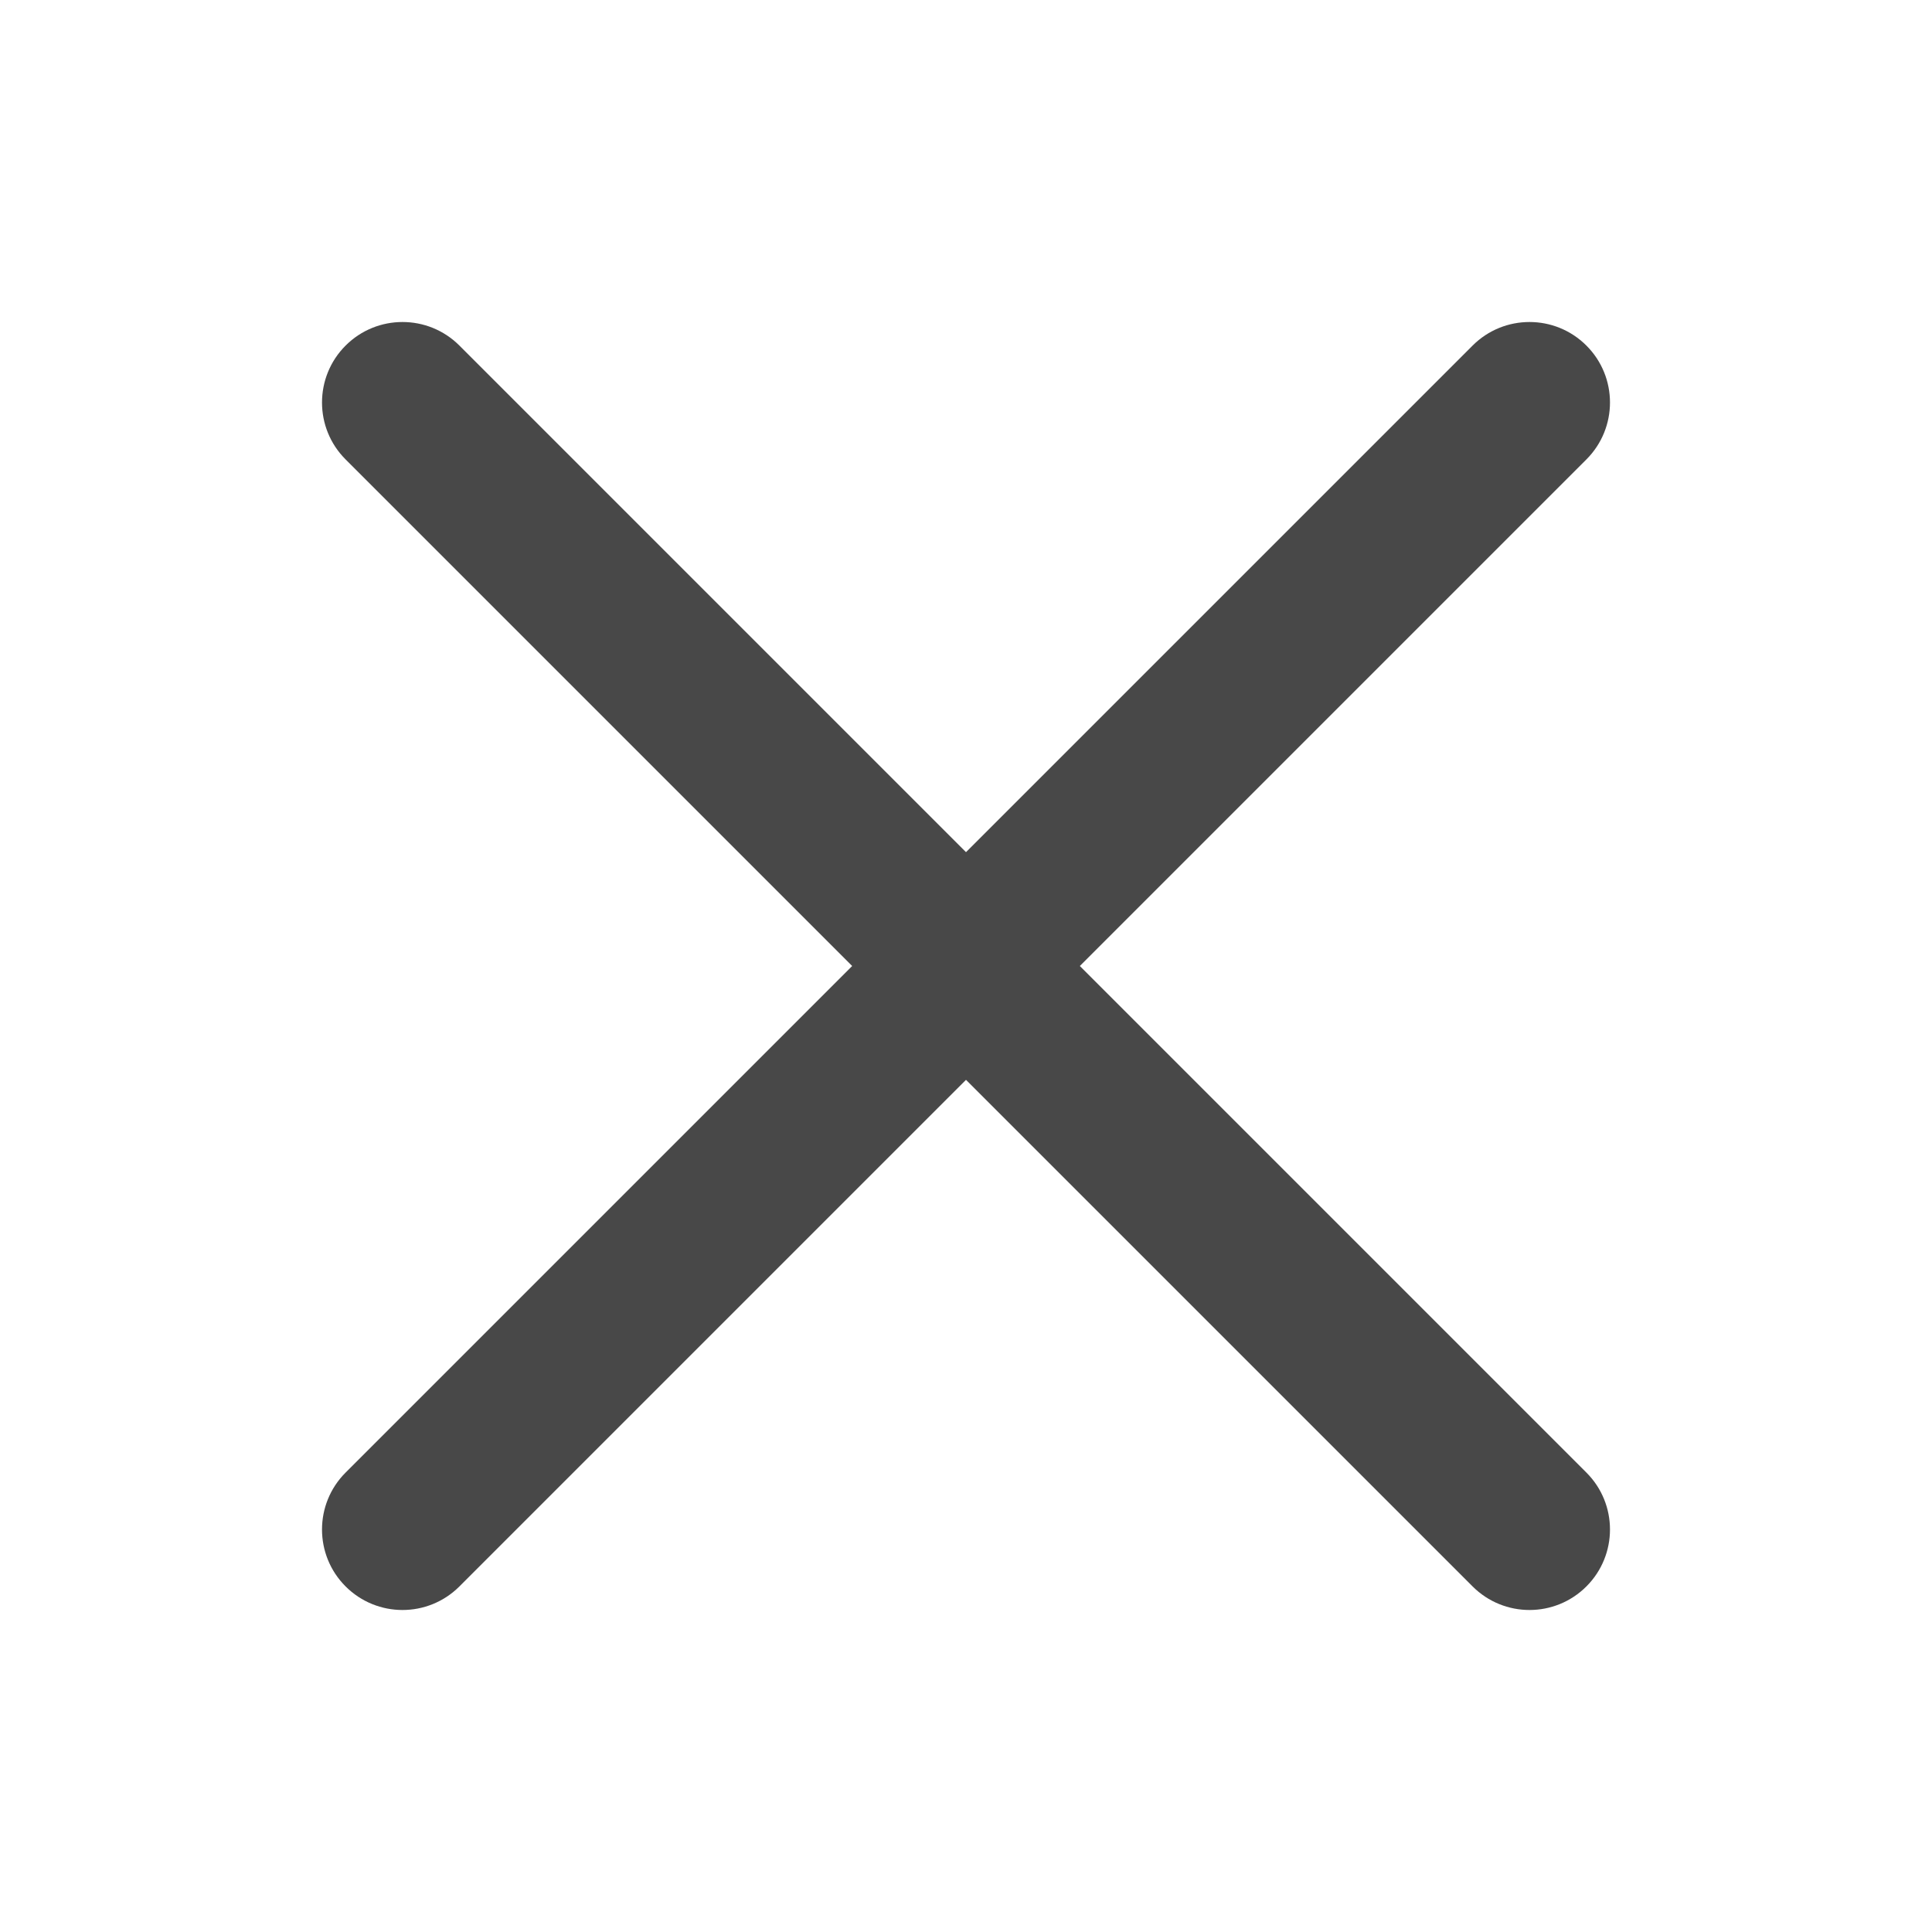
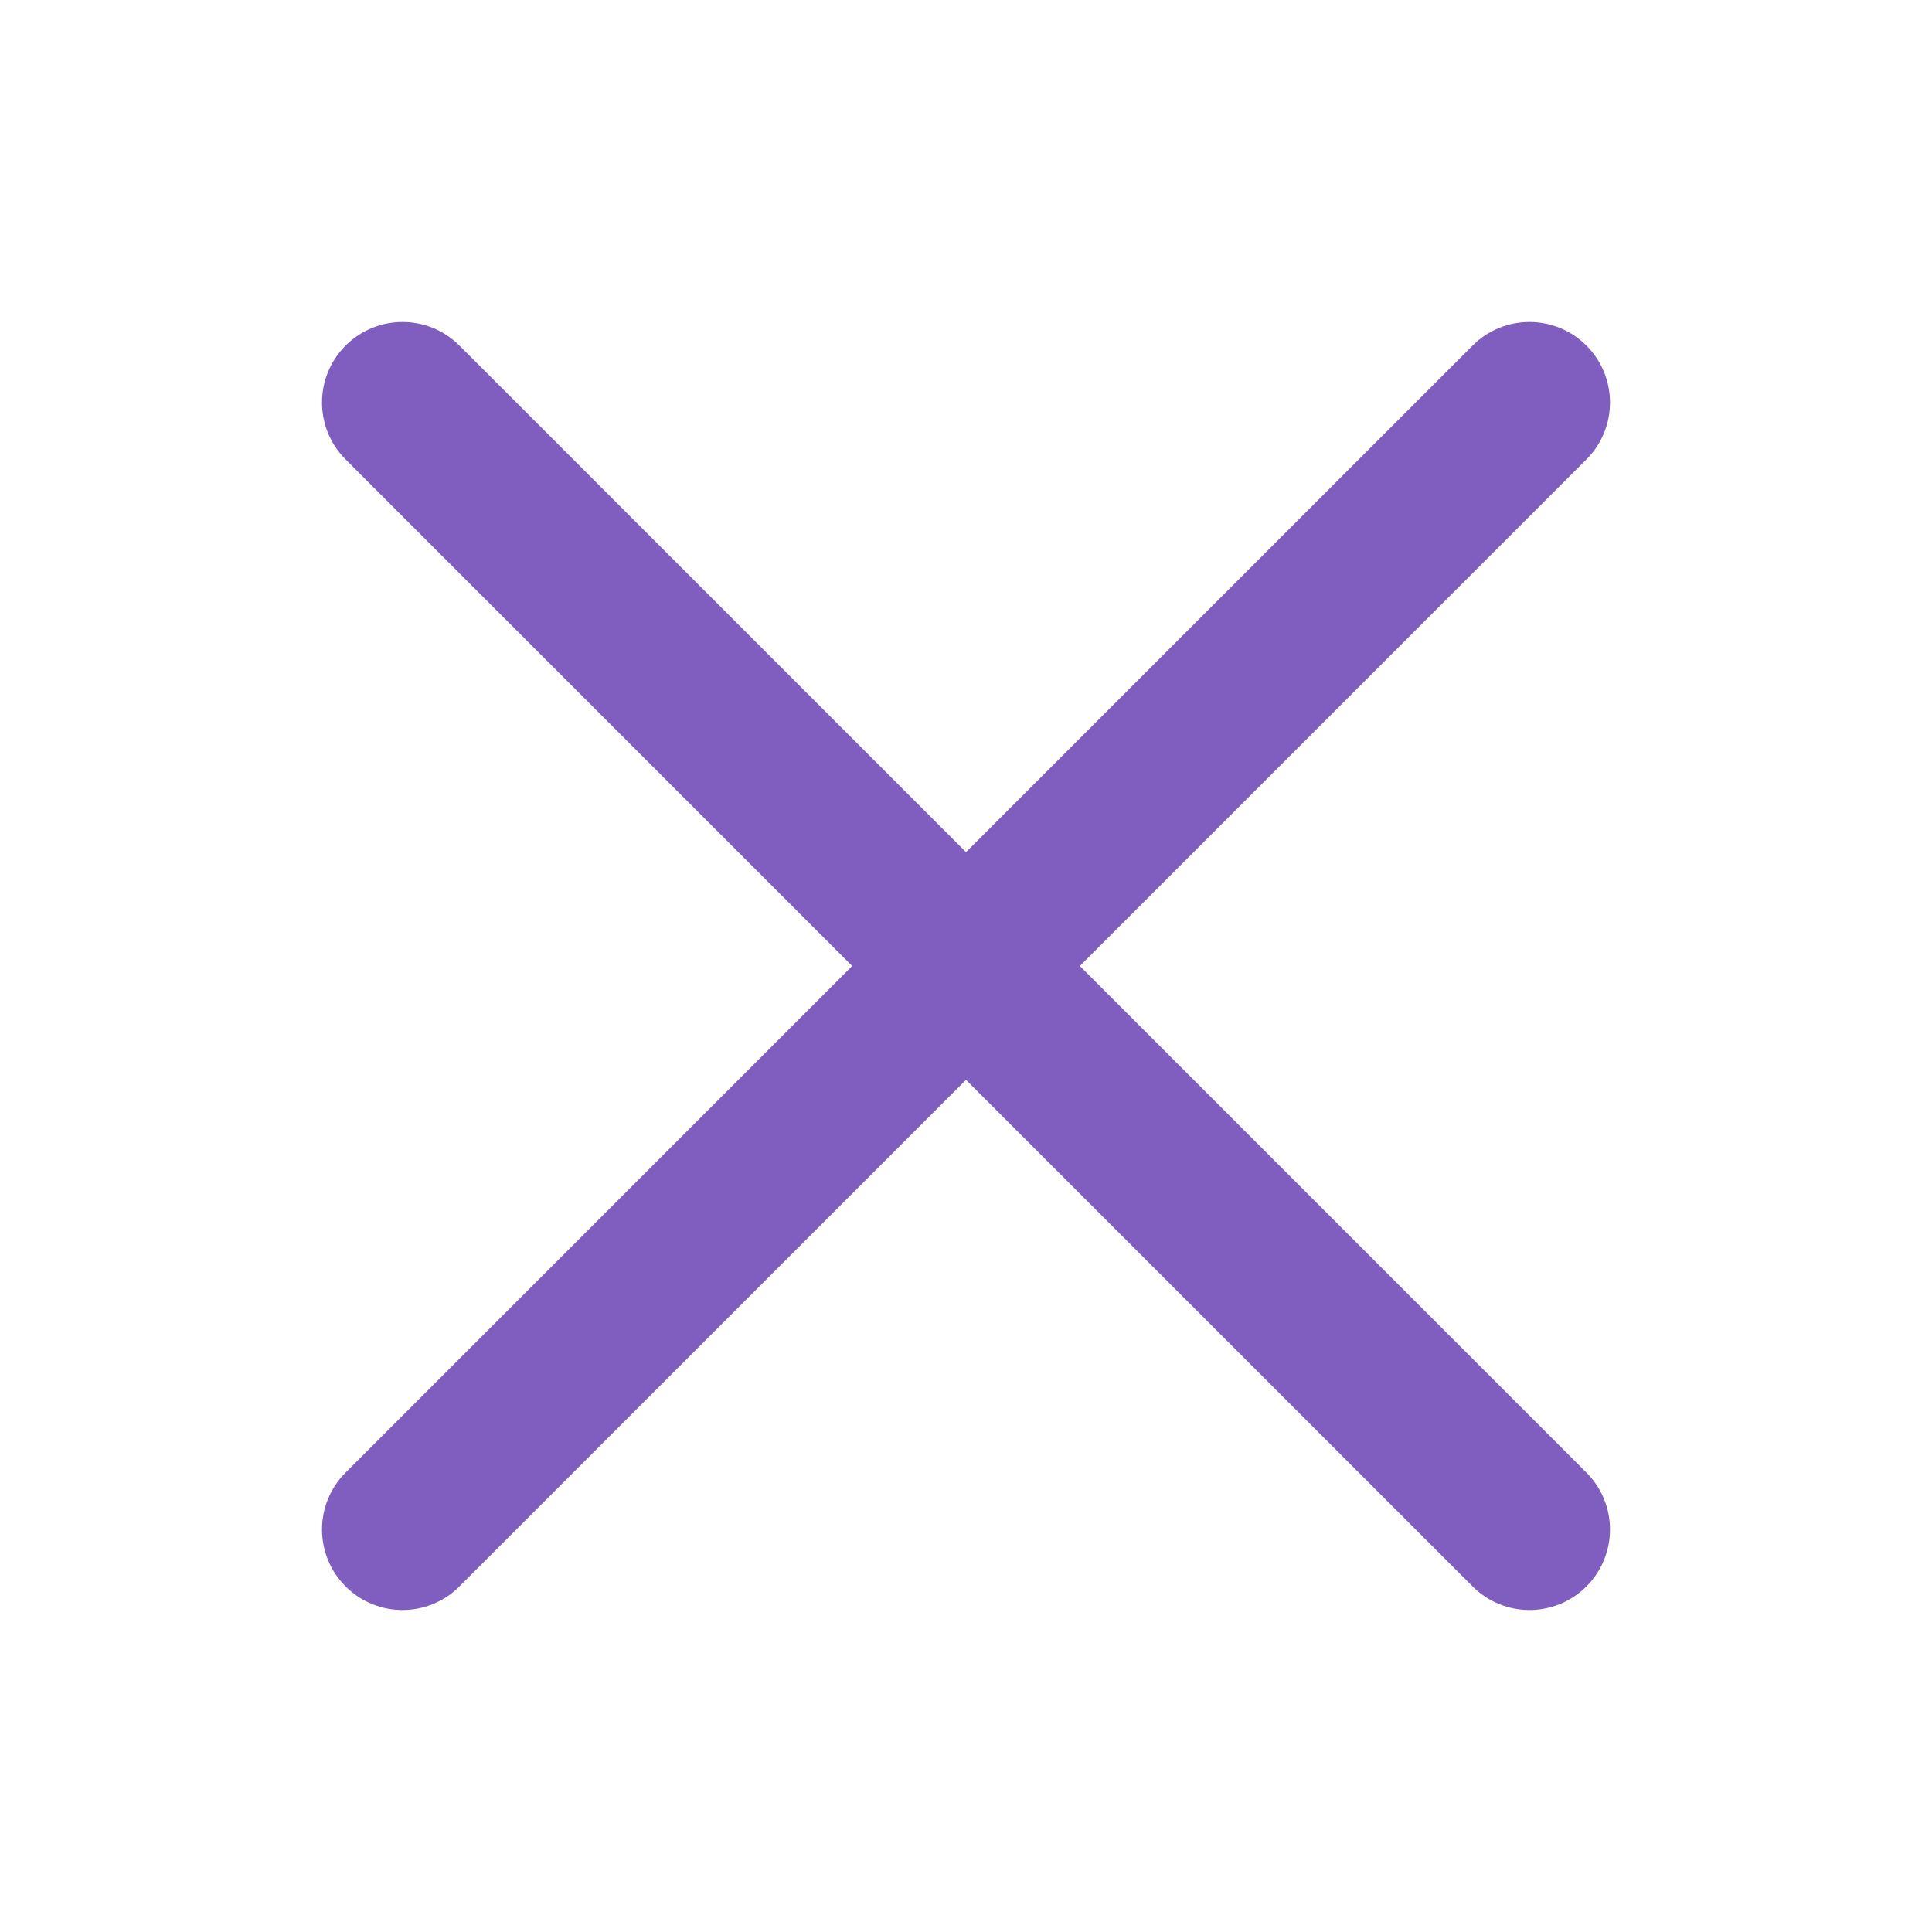
- <svg xmlns="http://www.w3.org/2000/svg" version="1.1" id="Layer_1" x="0px" y="0px" width="96px" height="96px" viewBox="0 0 96 96" enable-background="new 0 0 96 96" xml:space="preserve" fill="#484848">
+ <svg xmlns="http://www.w3.org/2000/svg" version="1.1" id="Layer_1" x="0px" y="0px" width="96px" height="96px" viewBox="0 0 96 96" enable-background="new 0 0 96 96" xml:space="preserve" fill="#805ebf">
  <path d="M53.657,48l25.171-25.172c1.562-1.562,1.562-4.095,0-5.656c-1.562-1.562-4.094-1.562-5.656,0L48,42.343L22.829,17.172    c-1.562-1.562-4.095-1.562-5.657,0c-1.562,1.562-1.562,4.095,0,5.656L42.344,48L17.172,73.172c-1.562,1.562-1.562,4.095,0,5.656    C17.953,79.609,18.977,80,20,80s2.048-0.391,2.829-1.172L48,53.657l25.172,25.171C73.953,79.609,74.977,80,76,80    s2.048-0.391,2.828-1.172c1.562-1.562,1.562-4.095,0-5.656L53.657,48z" />
</svg>
